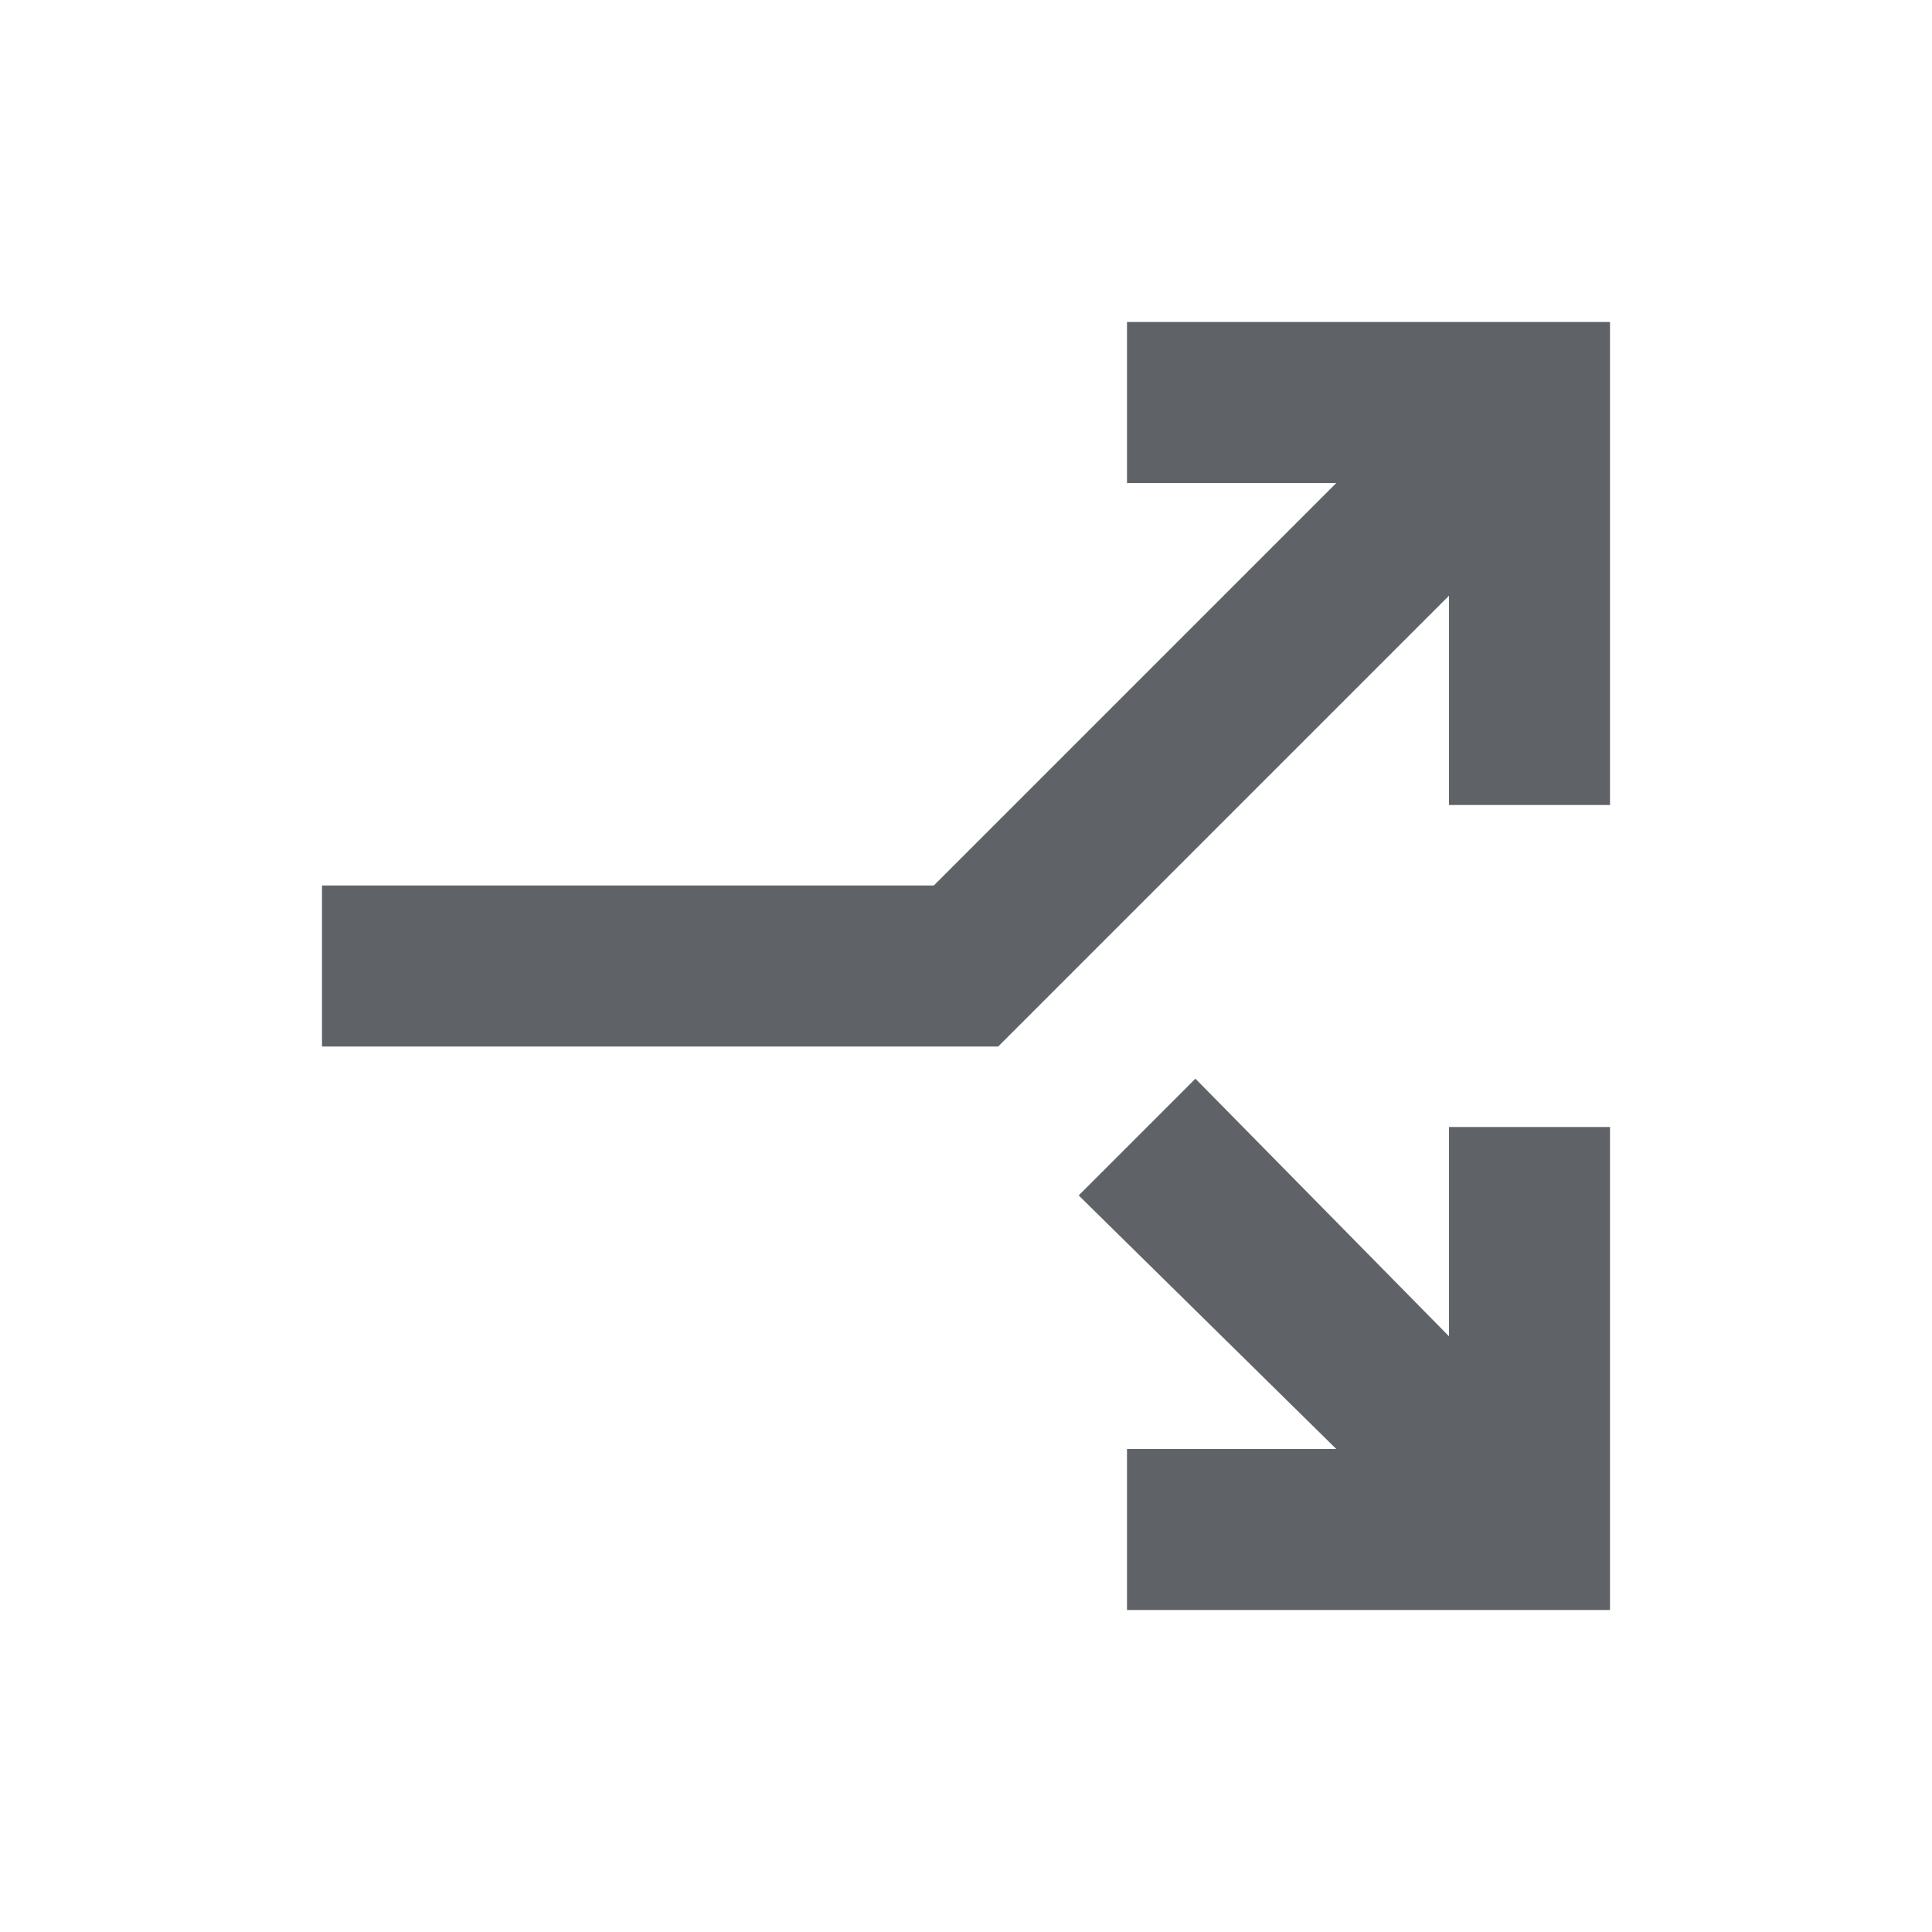
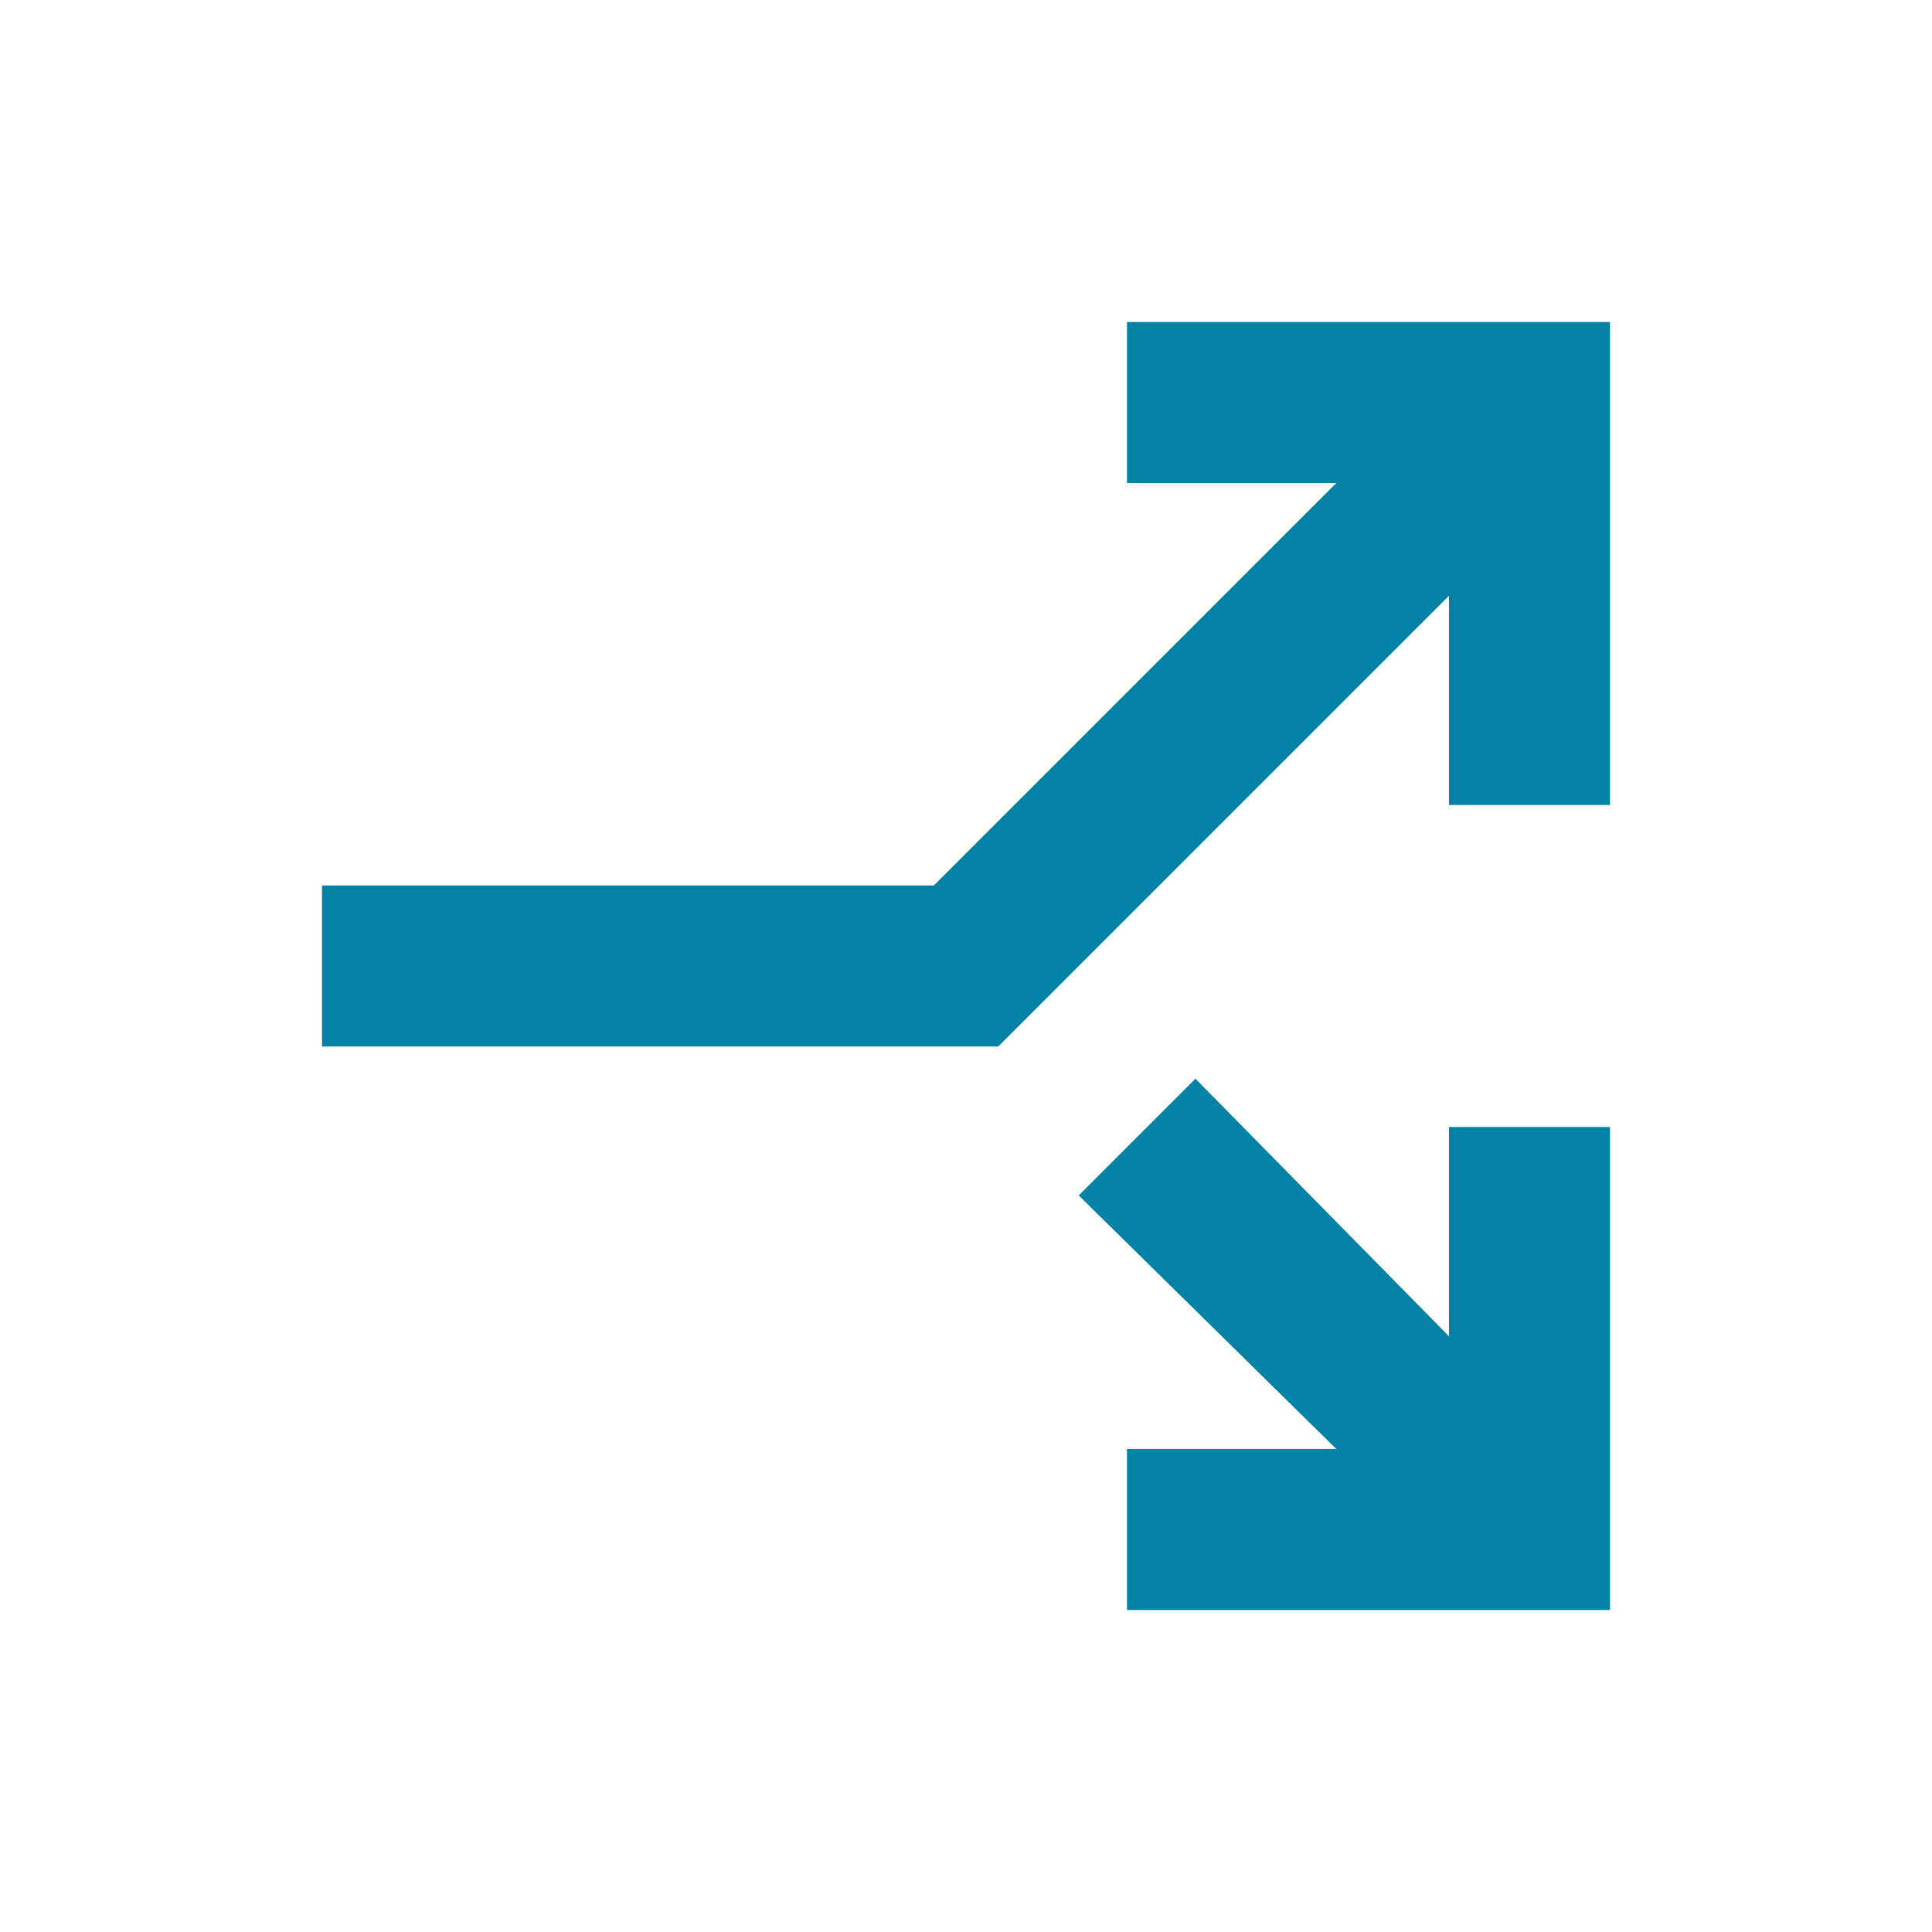
- <svg xmlns="http://www.w3.org/2000/svg" height="24px" viewBox="0 -960 960 960" width="24px" fill="#5f6368">
+ <svg xmlns="http://www.w3.org/2000/svg" height="24px" viewBox="0 -960 960 960" width="24px" fill="#0482A6">
  <path d="M160-440v-80h304l200-200H560v-80h240v240h-80v-104L496-440H160Zm400 280v-80h104L536-366l58-58 126 128v-104h80v240H560Z" />
</svg>
